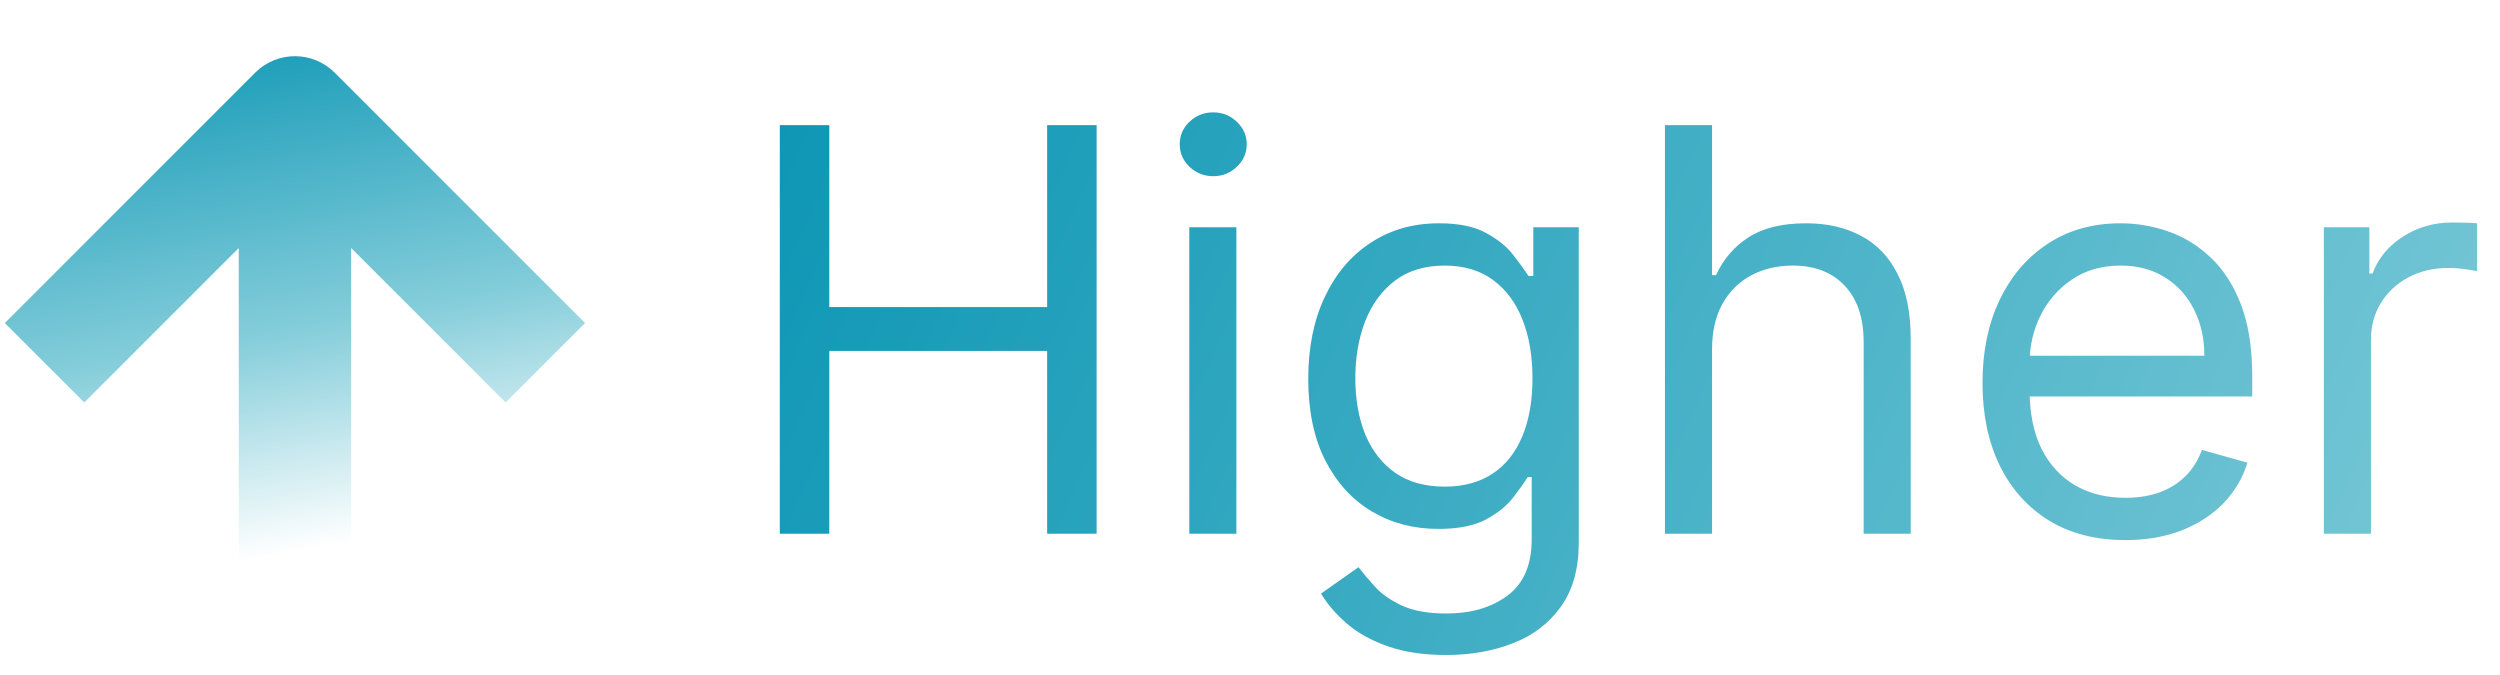
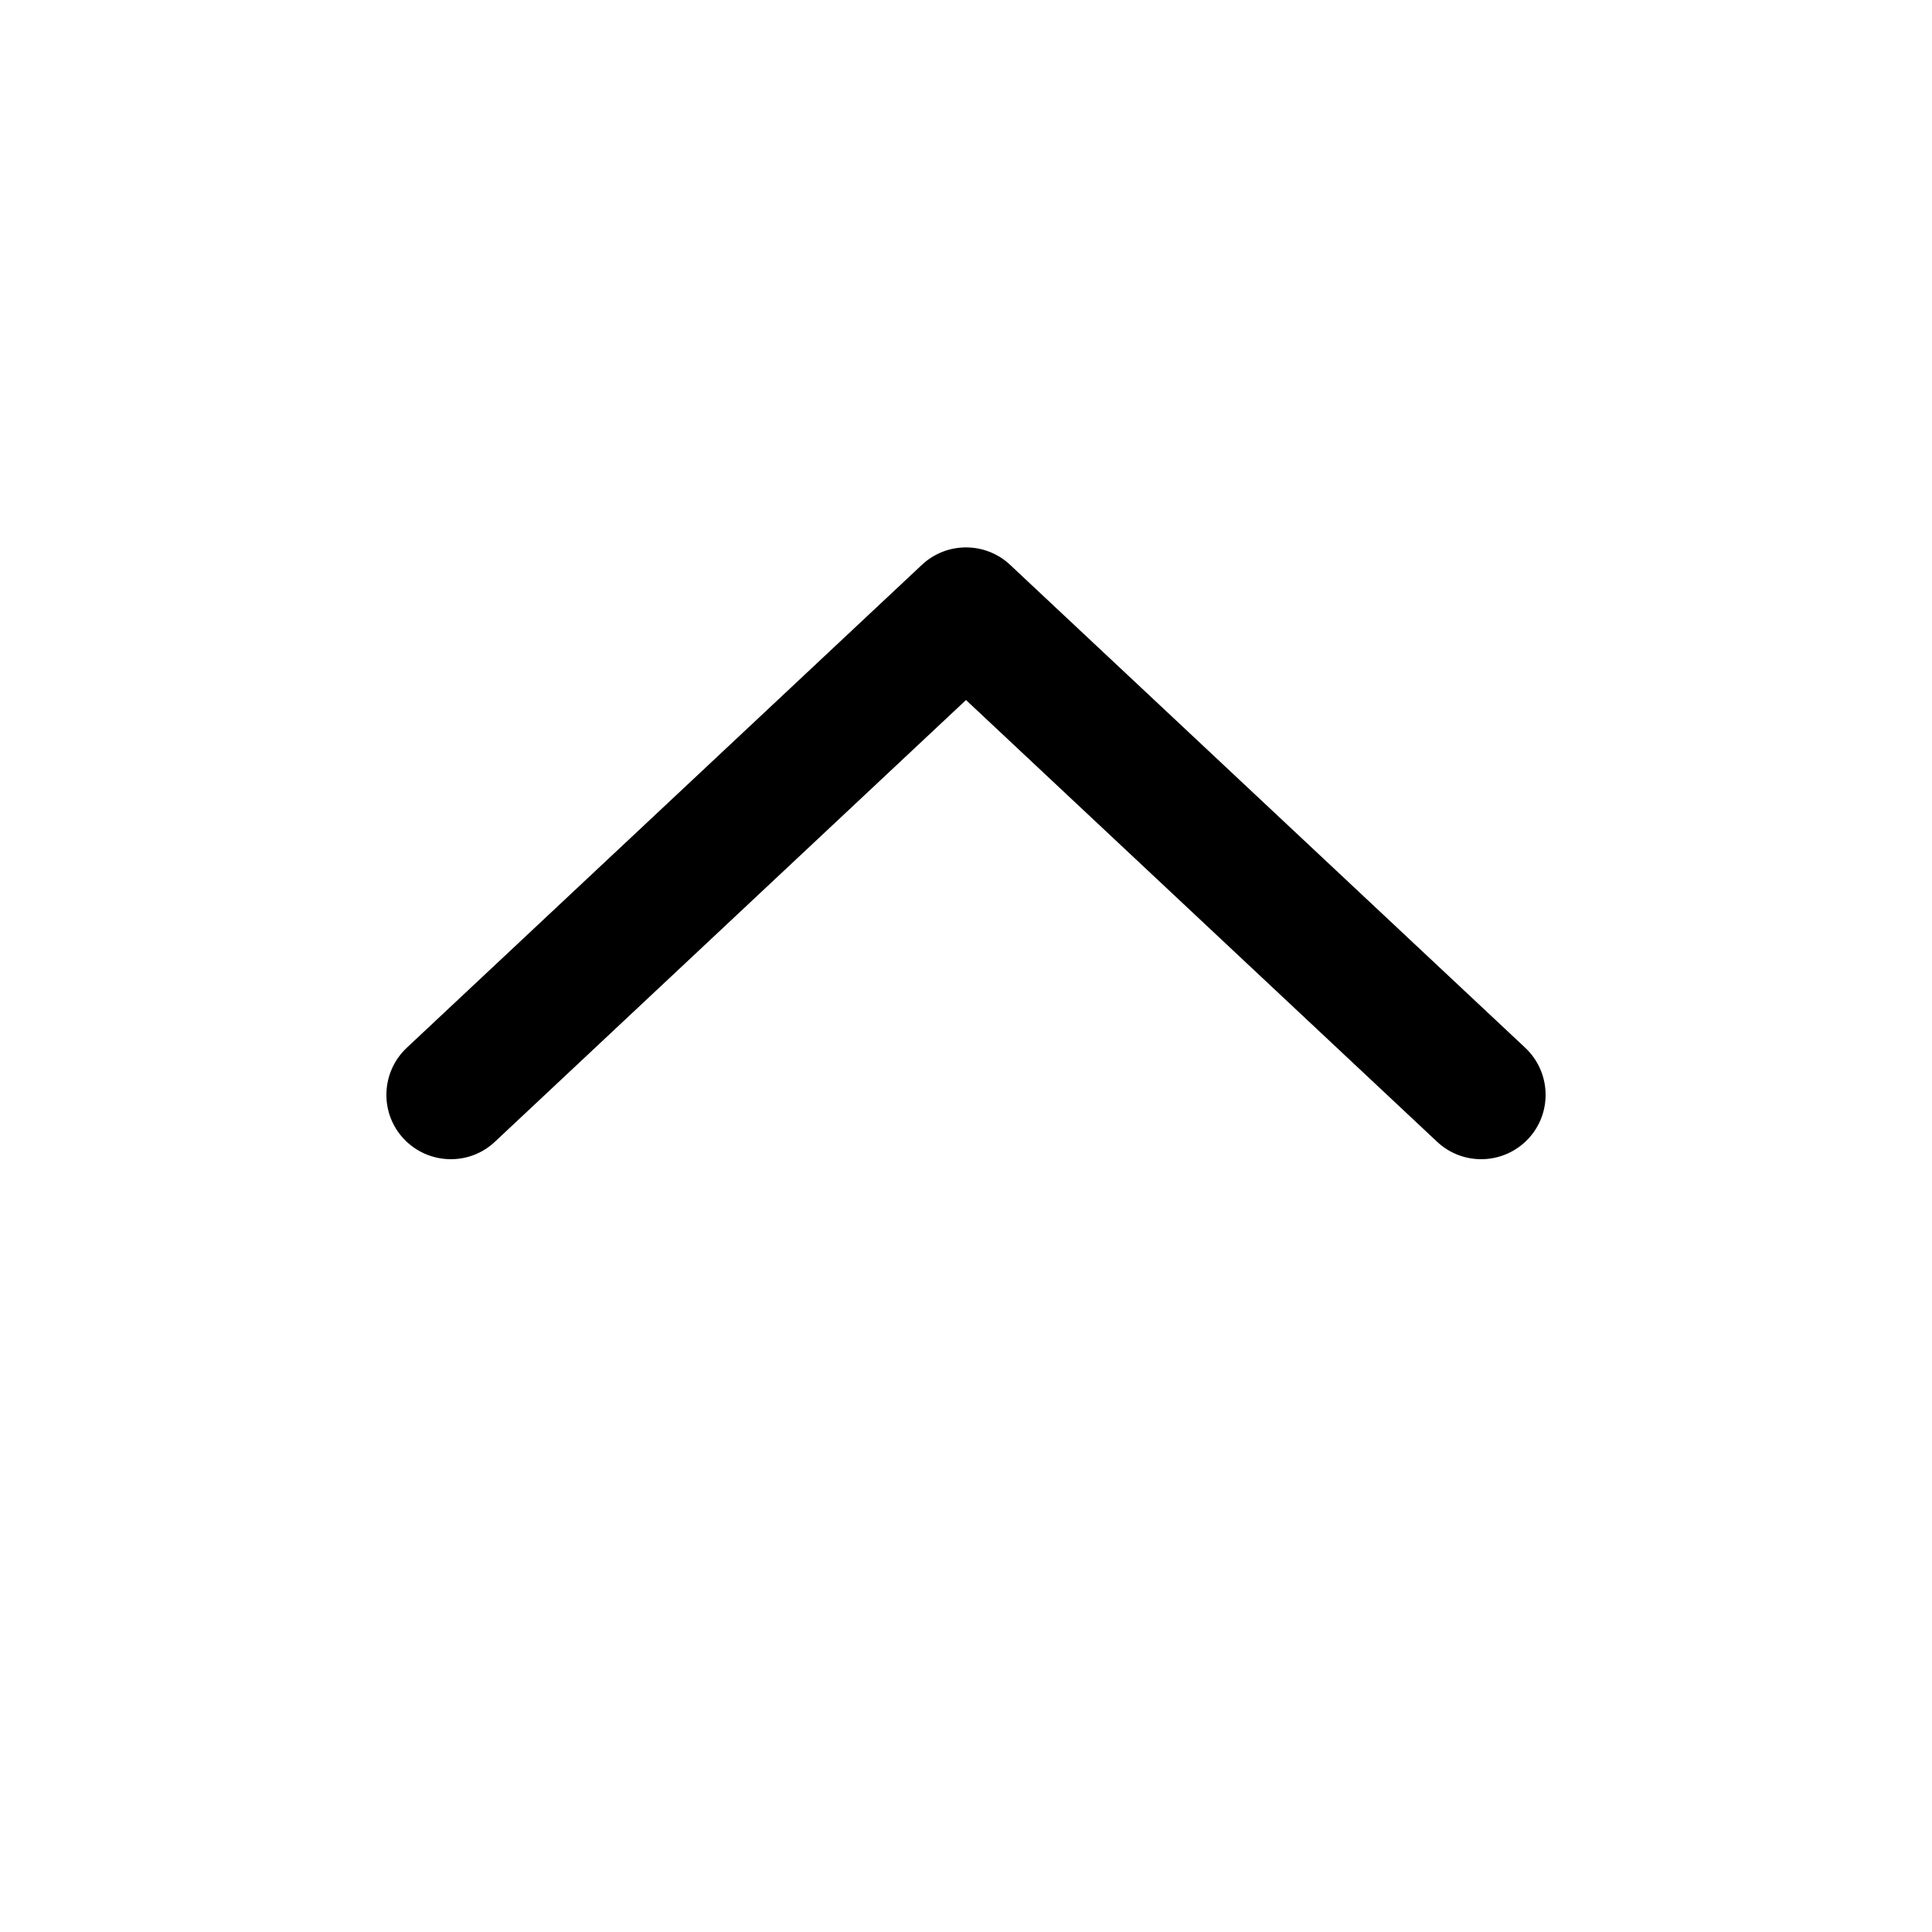
- <svg xmlns="http://www.w3.org/2000/svg" width="89" height="24" viewBox="0 0 89 24" fill="none">
-   <path d="M8.5 19V21H12.5V19H8.5ZM10.5 4L11.914 2.586C11.133 1.805 9.867 1.805 9.086 2.586L10.5 4ZM1.586 10.086L0.172 11.5L3 14.328L4.414 12.914L1.586 10.086ZM16.586 12.914L18 14.328L20.828 11.5L19.414 10.086L16.586 12.914ZM12.5 19V4H8.5V19H12.5ZM4.414 12.914L11.914 5.414L9.086 2.586L1.586 10.086L4.414 12.914ZM9.086 5.414L16.586 12.914L19.414 10.086L11.914 2.586L9.086 5.414Z" fill="url(#paint0_linear_7_194)" />
-   <path d="M27.761 19V4.455H29.523V10.932H37.278V4.455H39.04V19H37.278V12.494H29.523V19H27.761ZM42.339 19V8.091H44.015V19H42.339ZM43.191 6.273C42.864 6.273 42.583 6.161 42.346 5.939C42.114 5.716 41.998 5.449 41.998 5.136C41.998 4.824 42.114 4.556 42.346 4.334C42.583 4.111 42.864 4 43.191 4C43.518 4 43.797 4.111 44.029 4.334C44.266 4.556 44.384 4.824 44.384 5.136C44.384 5.449 44.266 5.716 44.029 5.939C43.797 6.161 43.518 6.273 43.191 6.273ZM51.488 23.318C50.679 23.318 49.983 23.214 49.4 23.006C48.818 22.802 48.333 22.532 47.944 22.196C47.561 21.865 47.255 21.509 47.028 21.131L48.363 20.193C48.515 20.392 48.707 20.619 48.939 20.875C49.171 21.135 49.488 21.36 49.89 21.55C50.297 21.744 50.83 21.841 51.488 21.841C52.369 21.841 53.096 21.628 53.669 21.202C54.242 20.776 54.528 20.108 54.528 19.199V16.983H54.386C54.263 17.182 54.088 17.428 53.86 17.722C53.638 18.01 53.316 18.268 52.895 18.496C52.478 18.718 51.914 18.829 51.204 18.829C50.324 18.829 49.533 18.621 48.832 18.204C48.136 17.788 47.584 17.182 47.177 16.386C46.775 15.591 46.574 14.625 46.574 13.489C46.574 12.371 46.77 11.398 47.163 10.57C47.556 9.736 48.103 9.092 48.804 8.638C49.504 8.178 50.314 7.949 51.233 7.949C51.943 7.949 52.506 8.067 52.923 8.304C53.344 8.536 53.666 8.801 53.889 9.099C54.116 9.393 54.291 9.634 54.414 9.824H54.585V8.091H56.204V19.312C56.204 20.25 55.991 21.012 55.565 21.599C55.144 22.191 54.575 22.625 53.86 22.899C53.15 23.178 52.359 23.318 51.488 23.318ZM51.431 17.324C52.104 17.324 52.672 17.17 53.136 16.862C53.6 16.555 53.953 16.112 54.194 15.534C54.436 14.956 54.556 14.265 54.556 13.46C54.556 12.674 54.438 11.981 54.201 11.379C53.965 10.778 53.614 10.307 53.15 9.966C52.686 9.625 52.113 9.455 51.431 9.455C50.721 9.455 50.129 9.634 49.656 9.994C49.187 10.354 48.834 10.837 48.598 11.443C48.366 12.049 48.25 12.722 48.25 13.46C48.25 14.218 48.368 14.888 48.605 15.47C48.846 16.048 49.201 16.502 49.67 16.834C50.144 17.16 50.731 17.324 51.431 17.324ZM60.949 12.438V19H59.272V4.455H60.949V9.795H61.091C61.346 9.232 61.73 8.785 62.241 8.453C62.757 8.117 63.444 7.949 64.301 7.949C65.044 7.949 65.695 8.098 66.254 8.396C66.813 8.69 67.246 9.142 67.554 9.753C67.866 10.359 68.022 11.131 68.022 12.068V19H66.346V12.182C66.346 11.315 66.121 10.645 65.671 10.172C65.226 9.694 64.609 9.455 63.818 9.455C63.269 9.455 62.776 9.571 62.341 9.803C61.91 10.035 61.569 10.373 61.318 10.818C61.072 11.263 60.949 11.803 60.949 12.438ZM75.663 19.227C74.612 19.227 73.705 18.995 72.942 18.531C72.185 18.062 71.6 17.409 71.188 16.571C70.781 15.728 70.577 14.748 70.577 13.631C70.577 12.513 70.781 11.528 71.188 10.676C71.6 9.819 72.173 9.152 72.907 8.673C73.646 8.19 74.507 7.949 75.492 7.949C76.06 7.949 76.621 8.044 77.175 8.233C77.729 8.422 78.234 8.73 78.688 9.156C79.143 9.578 79.505 10.136 79.775 10.832C80.045 11.528 80.18 12.385 80.18 13.403V14.114H71.771V12.665H78.475C78.475 12.049 78.352 11.5 78.106 11.017C77.864 10.534 77.519 10.153 77.069 9.874C76.624 9.594 76.098 9.455 75.492 9.455C74.825 9.455 74.247 9.62 73.759 9.952C73.276 10.278 72.905 10.704 72.644 11.23C72.384 11.756 72.254 12.319 72.254 12.921V13.886C72.254 14.71 72.396 15.409 72.68 15.982C72.969 16.55 73.369 16.983 73.88 17.281C74.391 17.575 74.986 17.722 75.663 17.722C76.103 17.722 76.501 17.66 76.856 17.537C77.216 17.409 77.526 17.22 77.786 16.969C78.047 16.713 78.248 16.396 78.39 16.017L80.009 16.472C79.839 17.021 79.552 17.504 79.15 17.921C78.747 18.332 78.25 18.654 77.658 18.886C77.067 19.114 76.401 19.227 75.663 19.227ZM82.729 19V8.091H84.349V9.739H84.462C84.661 9.199 85.021 8.761 85.542 8.425C86.063 8.089 86.65 7.92 87.303 7.92C87.426 7.92 87.58 7.923 87.765 7.928C87.95 7.932 88.089 7.939 88.184 7.949V9.653C88.127 9.639 87.997 9.618 87.793 9.589C87.594 9.556 87.384 9.54 87.161 9.54C86.631 9.54 86.157 9.651 85.741 9.874C85.329 10.091 85.002 10.394 84.761 10.783C84.524 11.166 84.406 11.604 84.406 12.097V19H82.729Z" fill="url(#paint1_linear_7_194)" />
-   <defs>
-     <linearGradient id="paint0_linear_7_194" x1="18" y1="-1.795" x2="21.634" y2="18.685" gradientUnits="userSpaceOnUse">
-       <stop stop-color="#0894B3" />
-       <stop offset="0.578" stop-color="#84CDDA" />
-       <stop offset="0.953" stop-color="white" />
-     </linearGradient>
-     <linearGradient id="paint1_linear_7_194" x1="26" y1="0" x2="91.792" y2="29.385" gradientUnits="userSpaceOnUse">
-       <stop stop-color="#0894B3" />
-       <stop offset="1" stop-color="#84CDDA" />
-     </linearGradient>
-   </defs>
+ <svg xmlns="http://www.w3.org/2000/svg" width="15" height="15" viewBox="0 0 15 15" fill="none">
+   <path d="M3.135 8.842C3.324 9.043 3.641 9.054 3.842 8.865L7.5 5.435L11.158 8.865C11.36 9.054 11.676 9.043 11.865 8.842C12.054 8.641 12.043 8.324 11.842 8.135L7.842 4.385C7.65 4.205 7.35 4.205 7.158 4.385L3.158 8.135C2.957 8.324 2.946 8.641 3.135 8.842Z" fill="currentColor" fill-rule="evenodd" clip-rule="evenodd" />
</svg>
